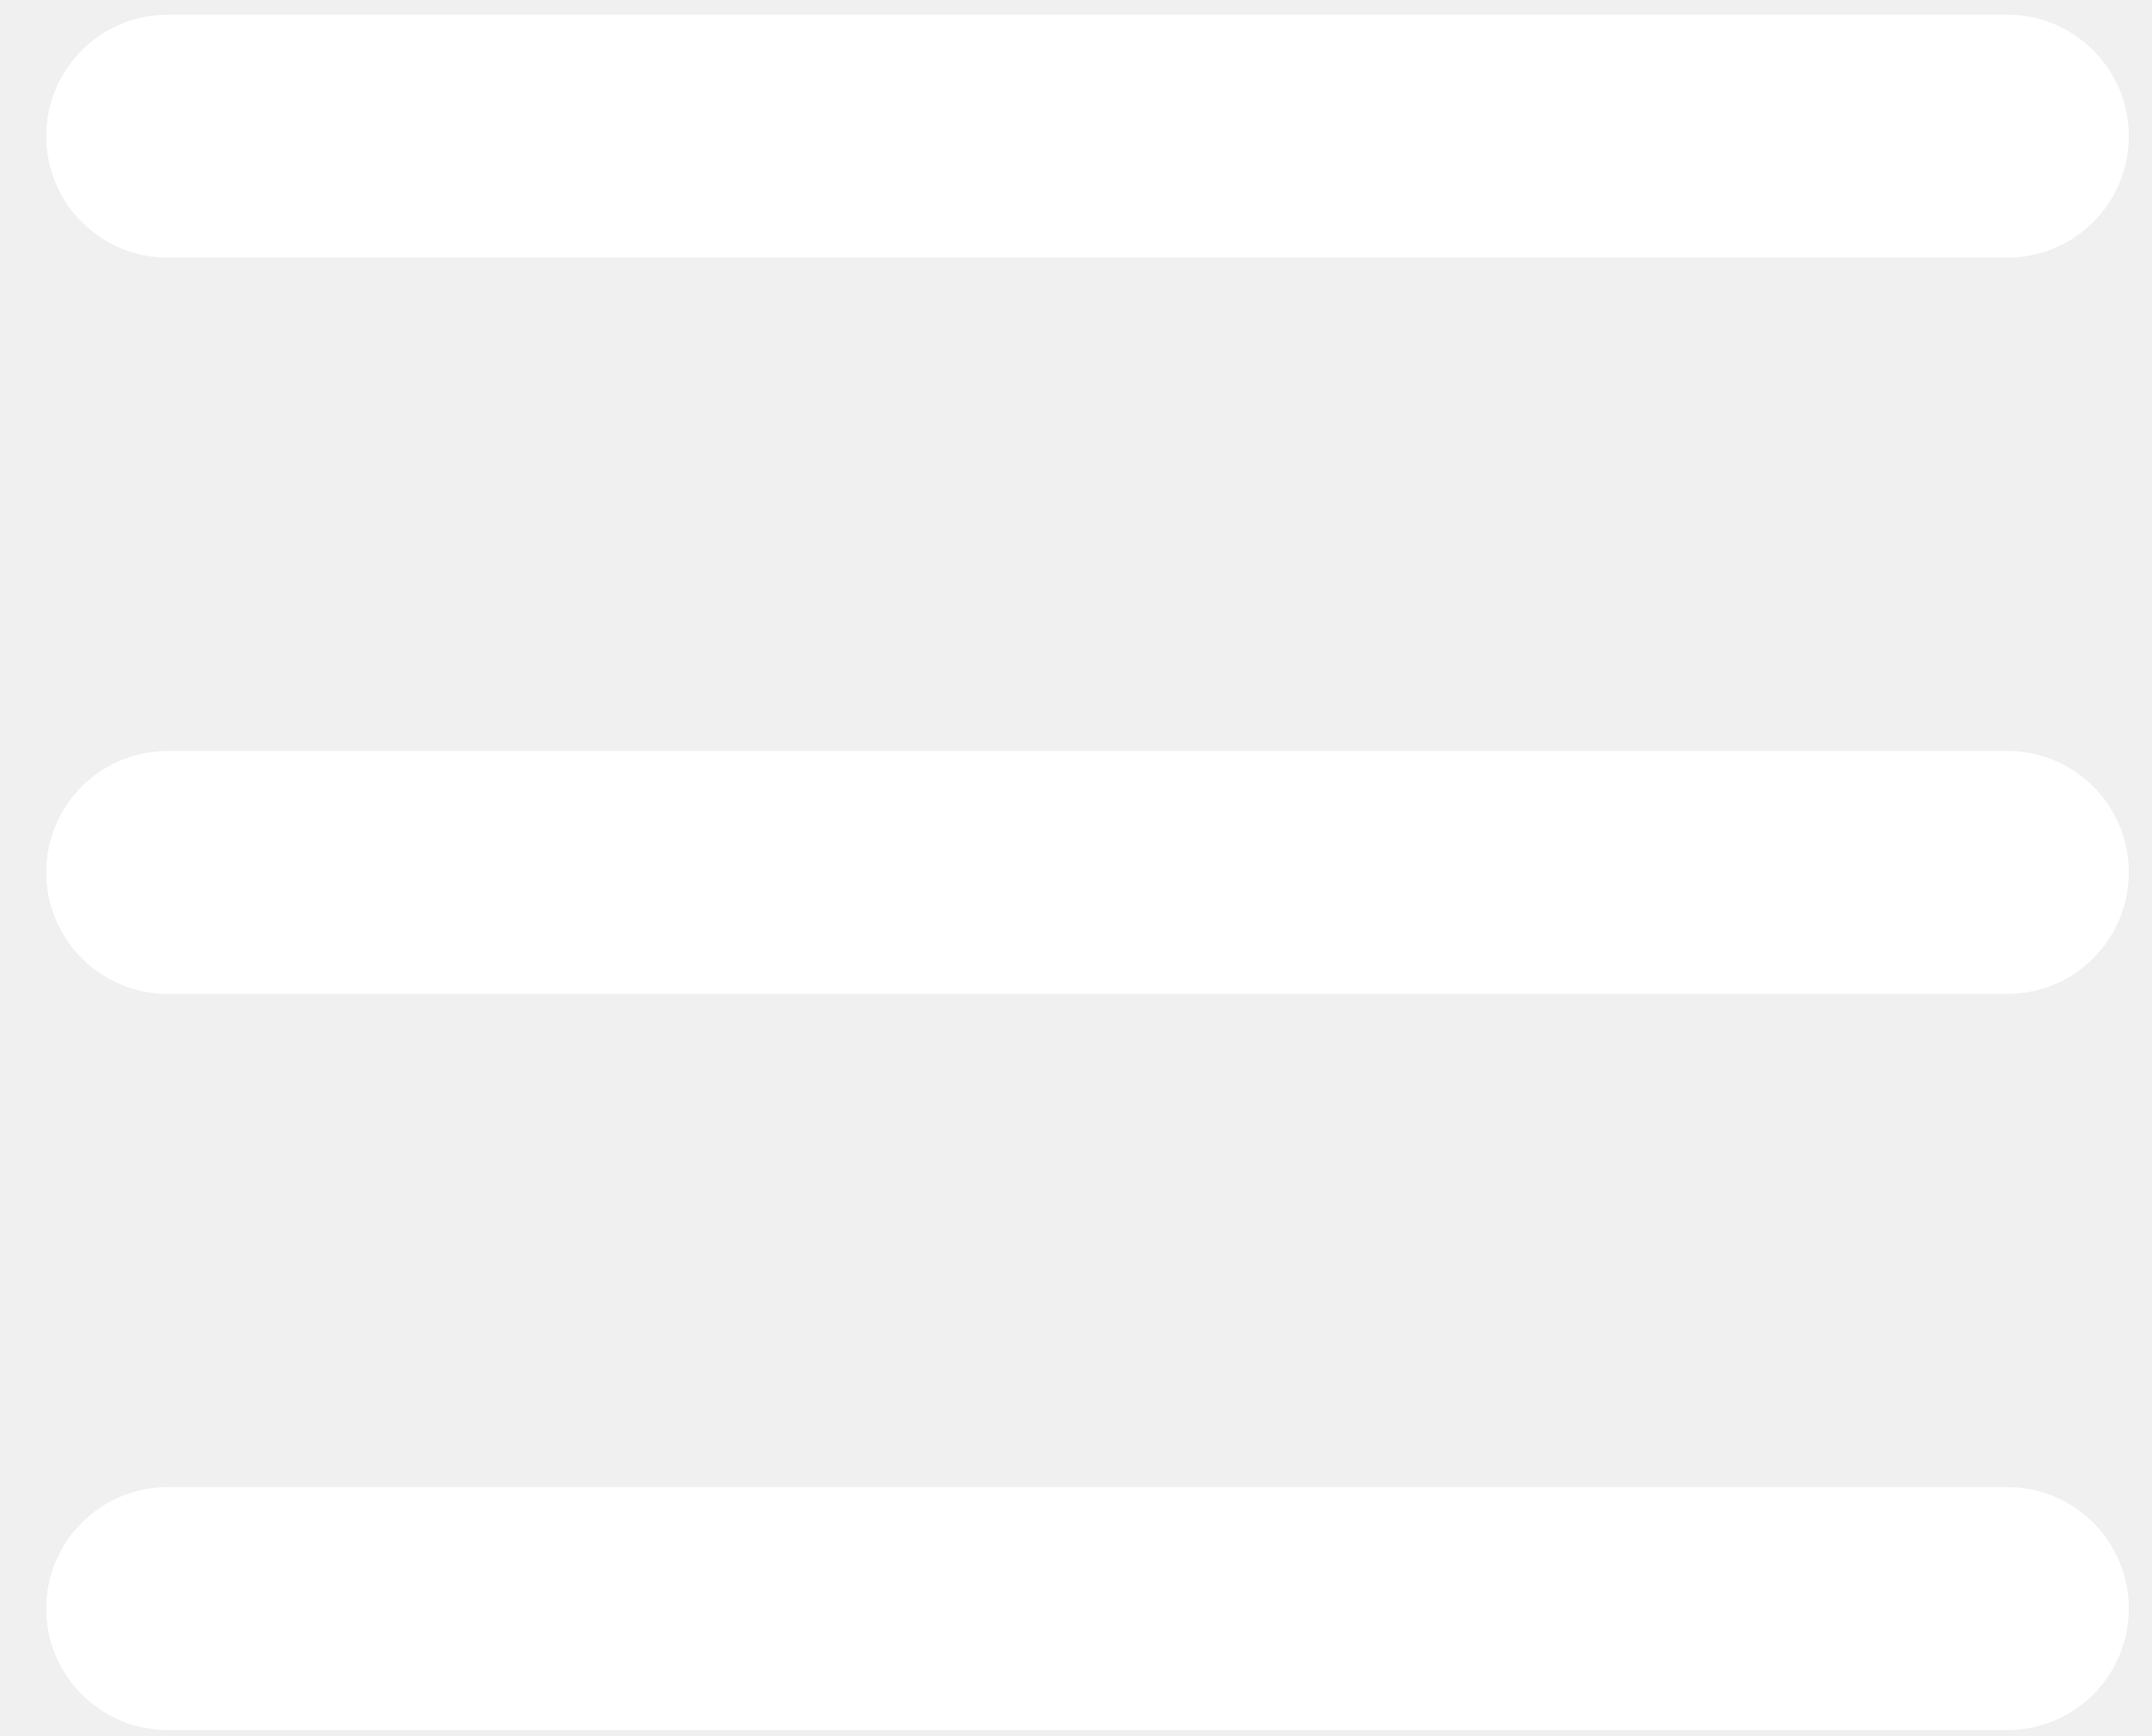
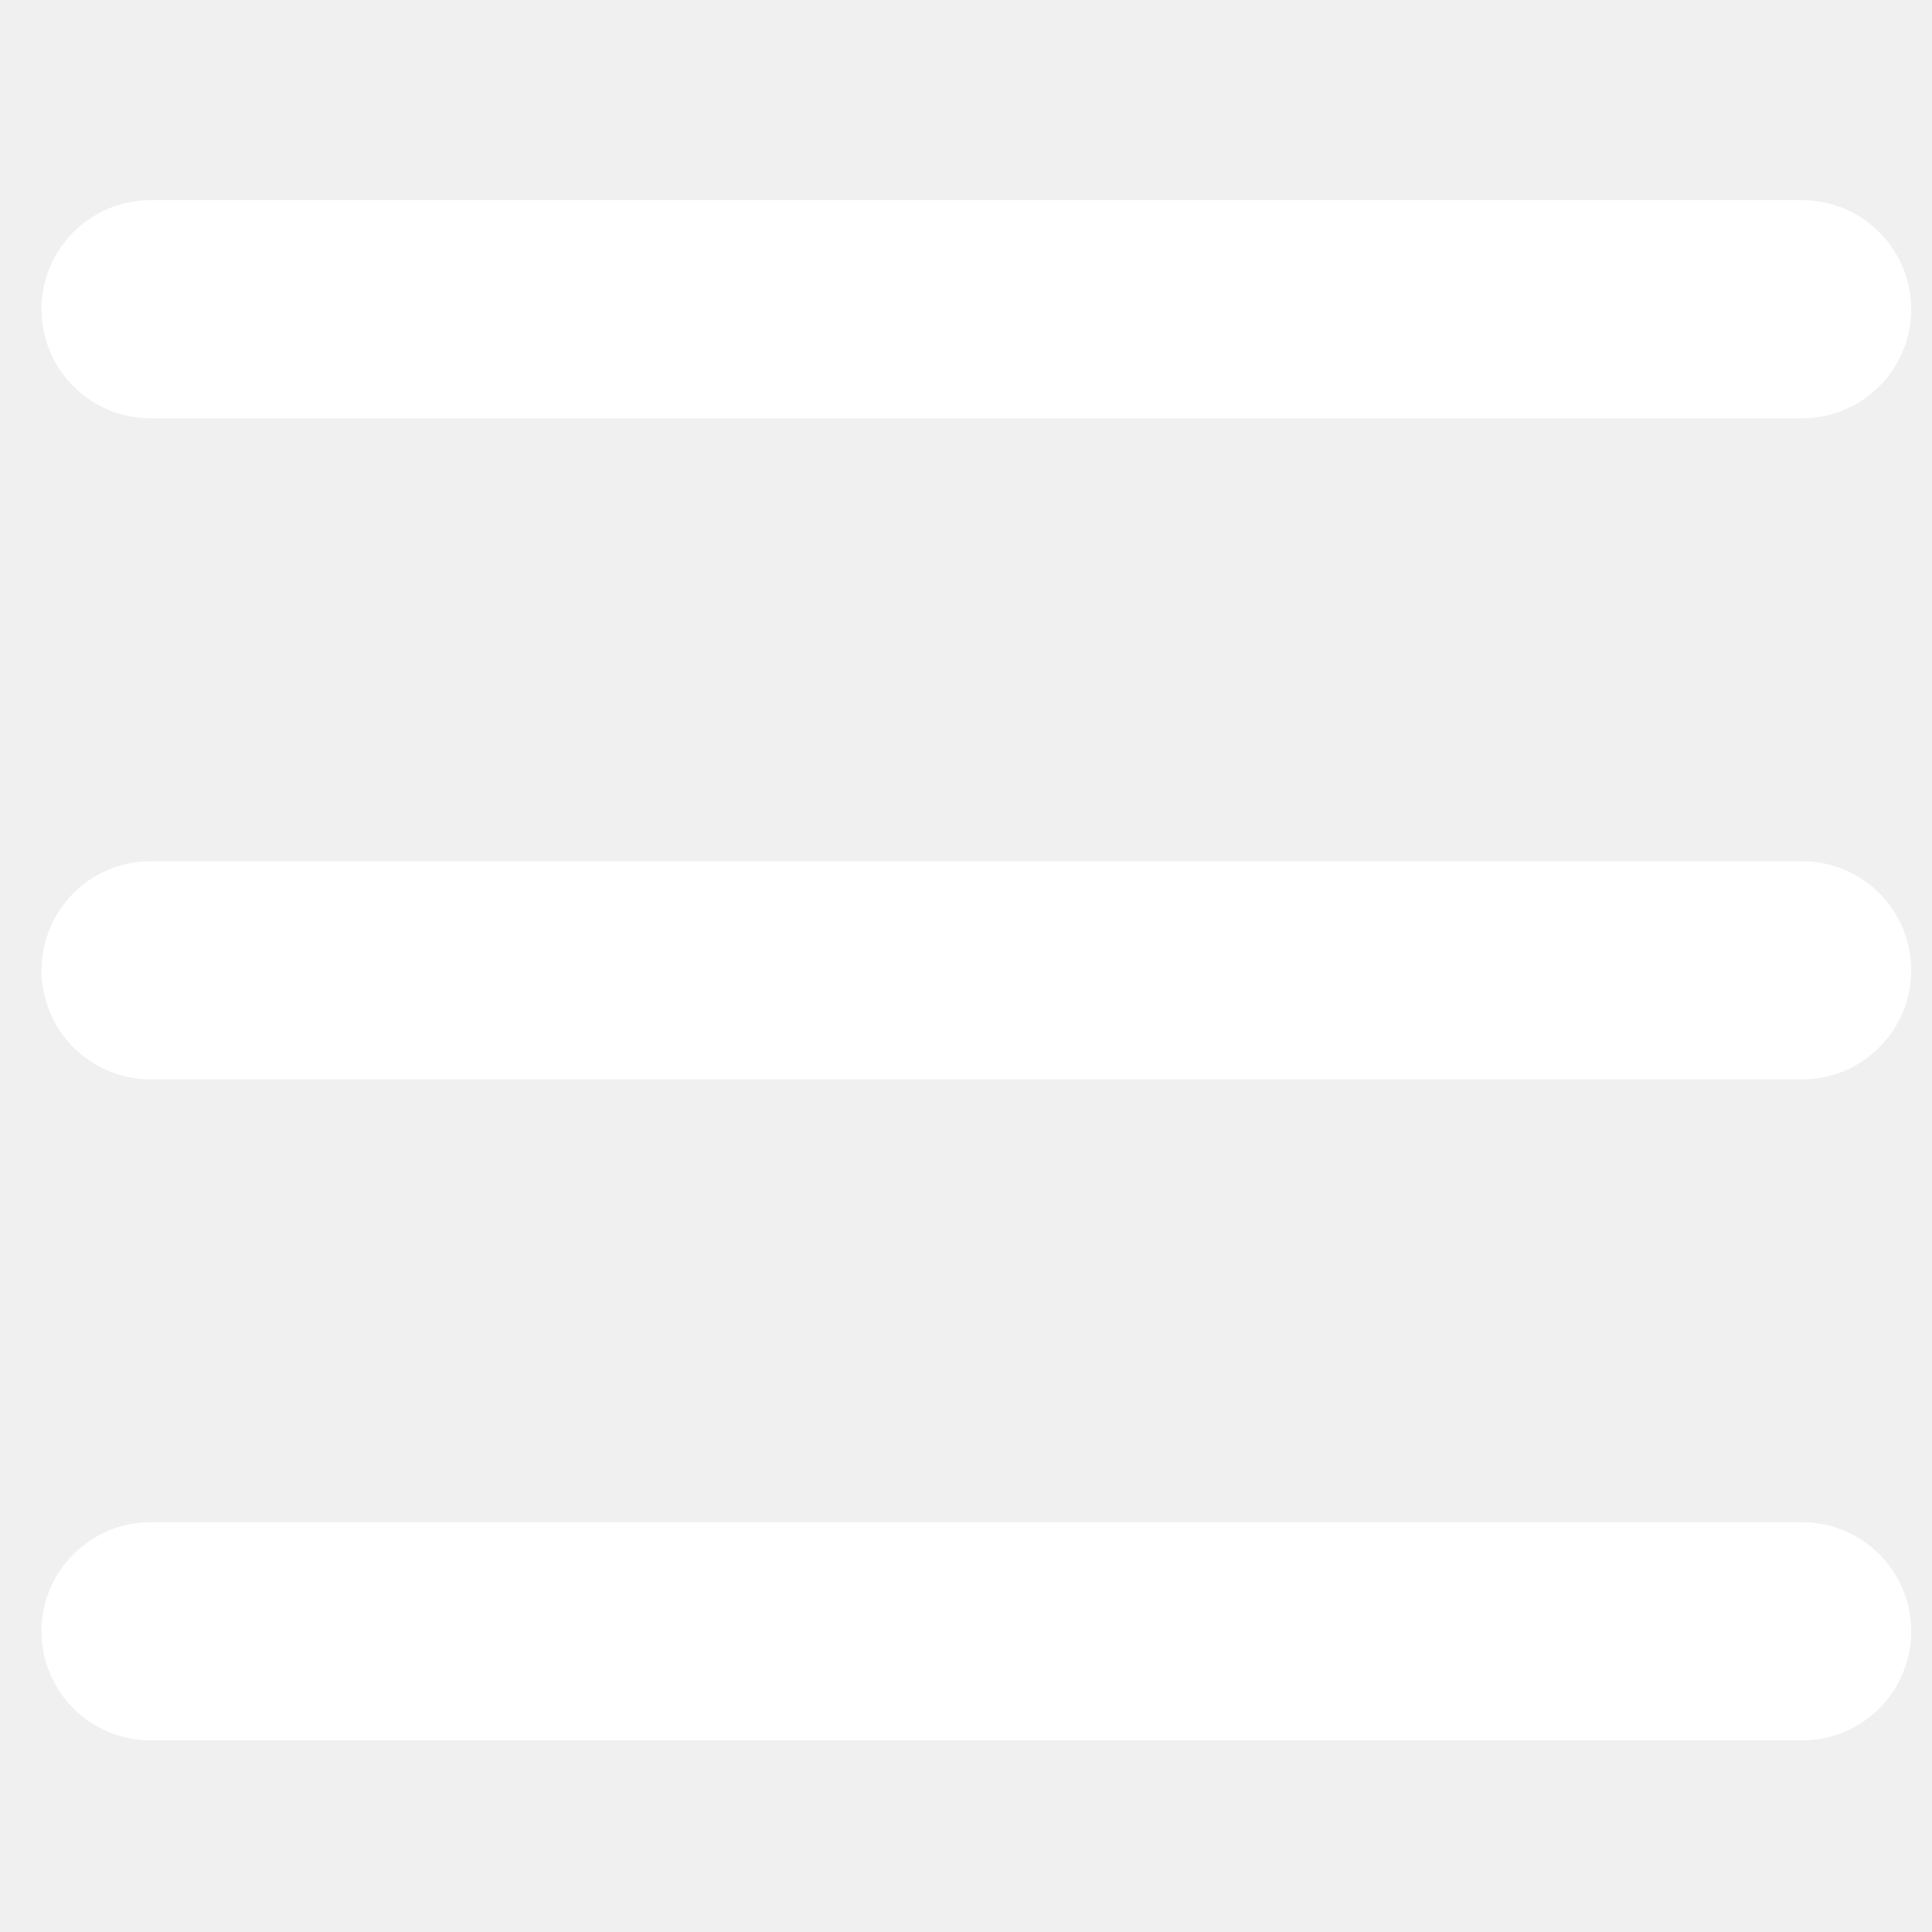
- <svg xmlns="http://www.w3.org/2000/svg" width="31" height="25" viewBox="0 0 31 25" fill="none">
+ <svg xmlns="http://www.w3.org/2000/svg" width="25" height="25" viewBox="0 0 31 25" fill="none">
  <path d="M0.666 1.962C0.666 0.996 1.45 0.212 2.416 0.212H28.916C29.883 0.212 30.666 0.996 30.666 1.962V1.962C30.666 2.929 29.883 3.712 28.916 3.712H2.416C1.45 3.712 0.666 2.929 0.666 1.962V1.962Z" fill="white" />
  <path d="M0.666 12.569C0.666 11.602 1.45 10.819 2.416 10.819H28.916C29.883 10.819 30.666 11.602 30.666 12.569V12.569C30.666 13.535 29.883 14.319 28.916 14.319H2.416C1.45 14.319 0.666 13.535 0.666 12.569V12.569Z" fill="white" />
  <path d="M0.666 23.175C0.666 22.209 1.45 21.425 2.416 21.425H28.916C29.883 21.425 30.666 22.209 30.666 23.175V23.175C30.666 24.142 29.883 24.925 28.916 24.925H2.416C1.45 24.925 0.666 24.142 0.666 23.175V23.175Z" fill="white" />
</svg>
